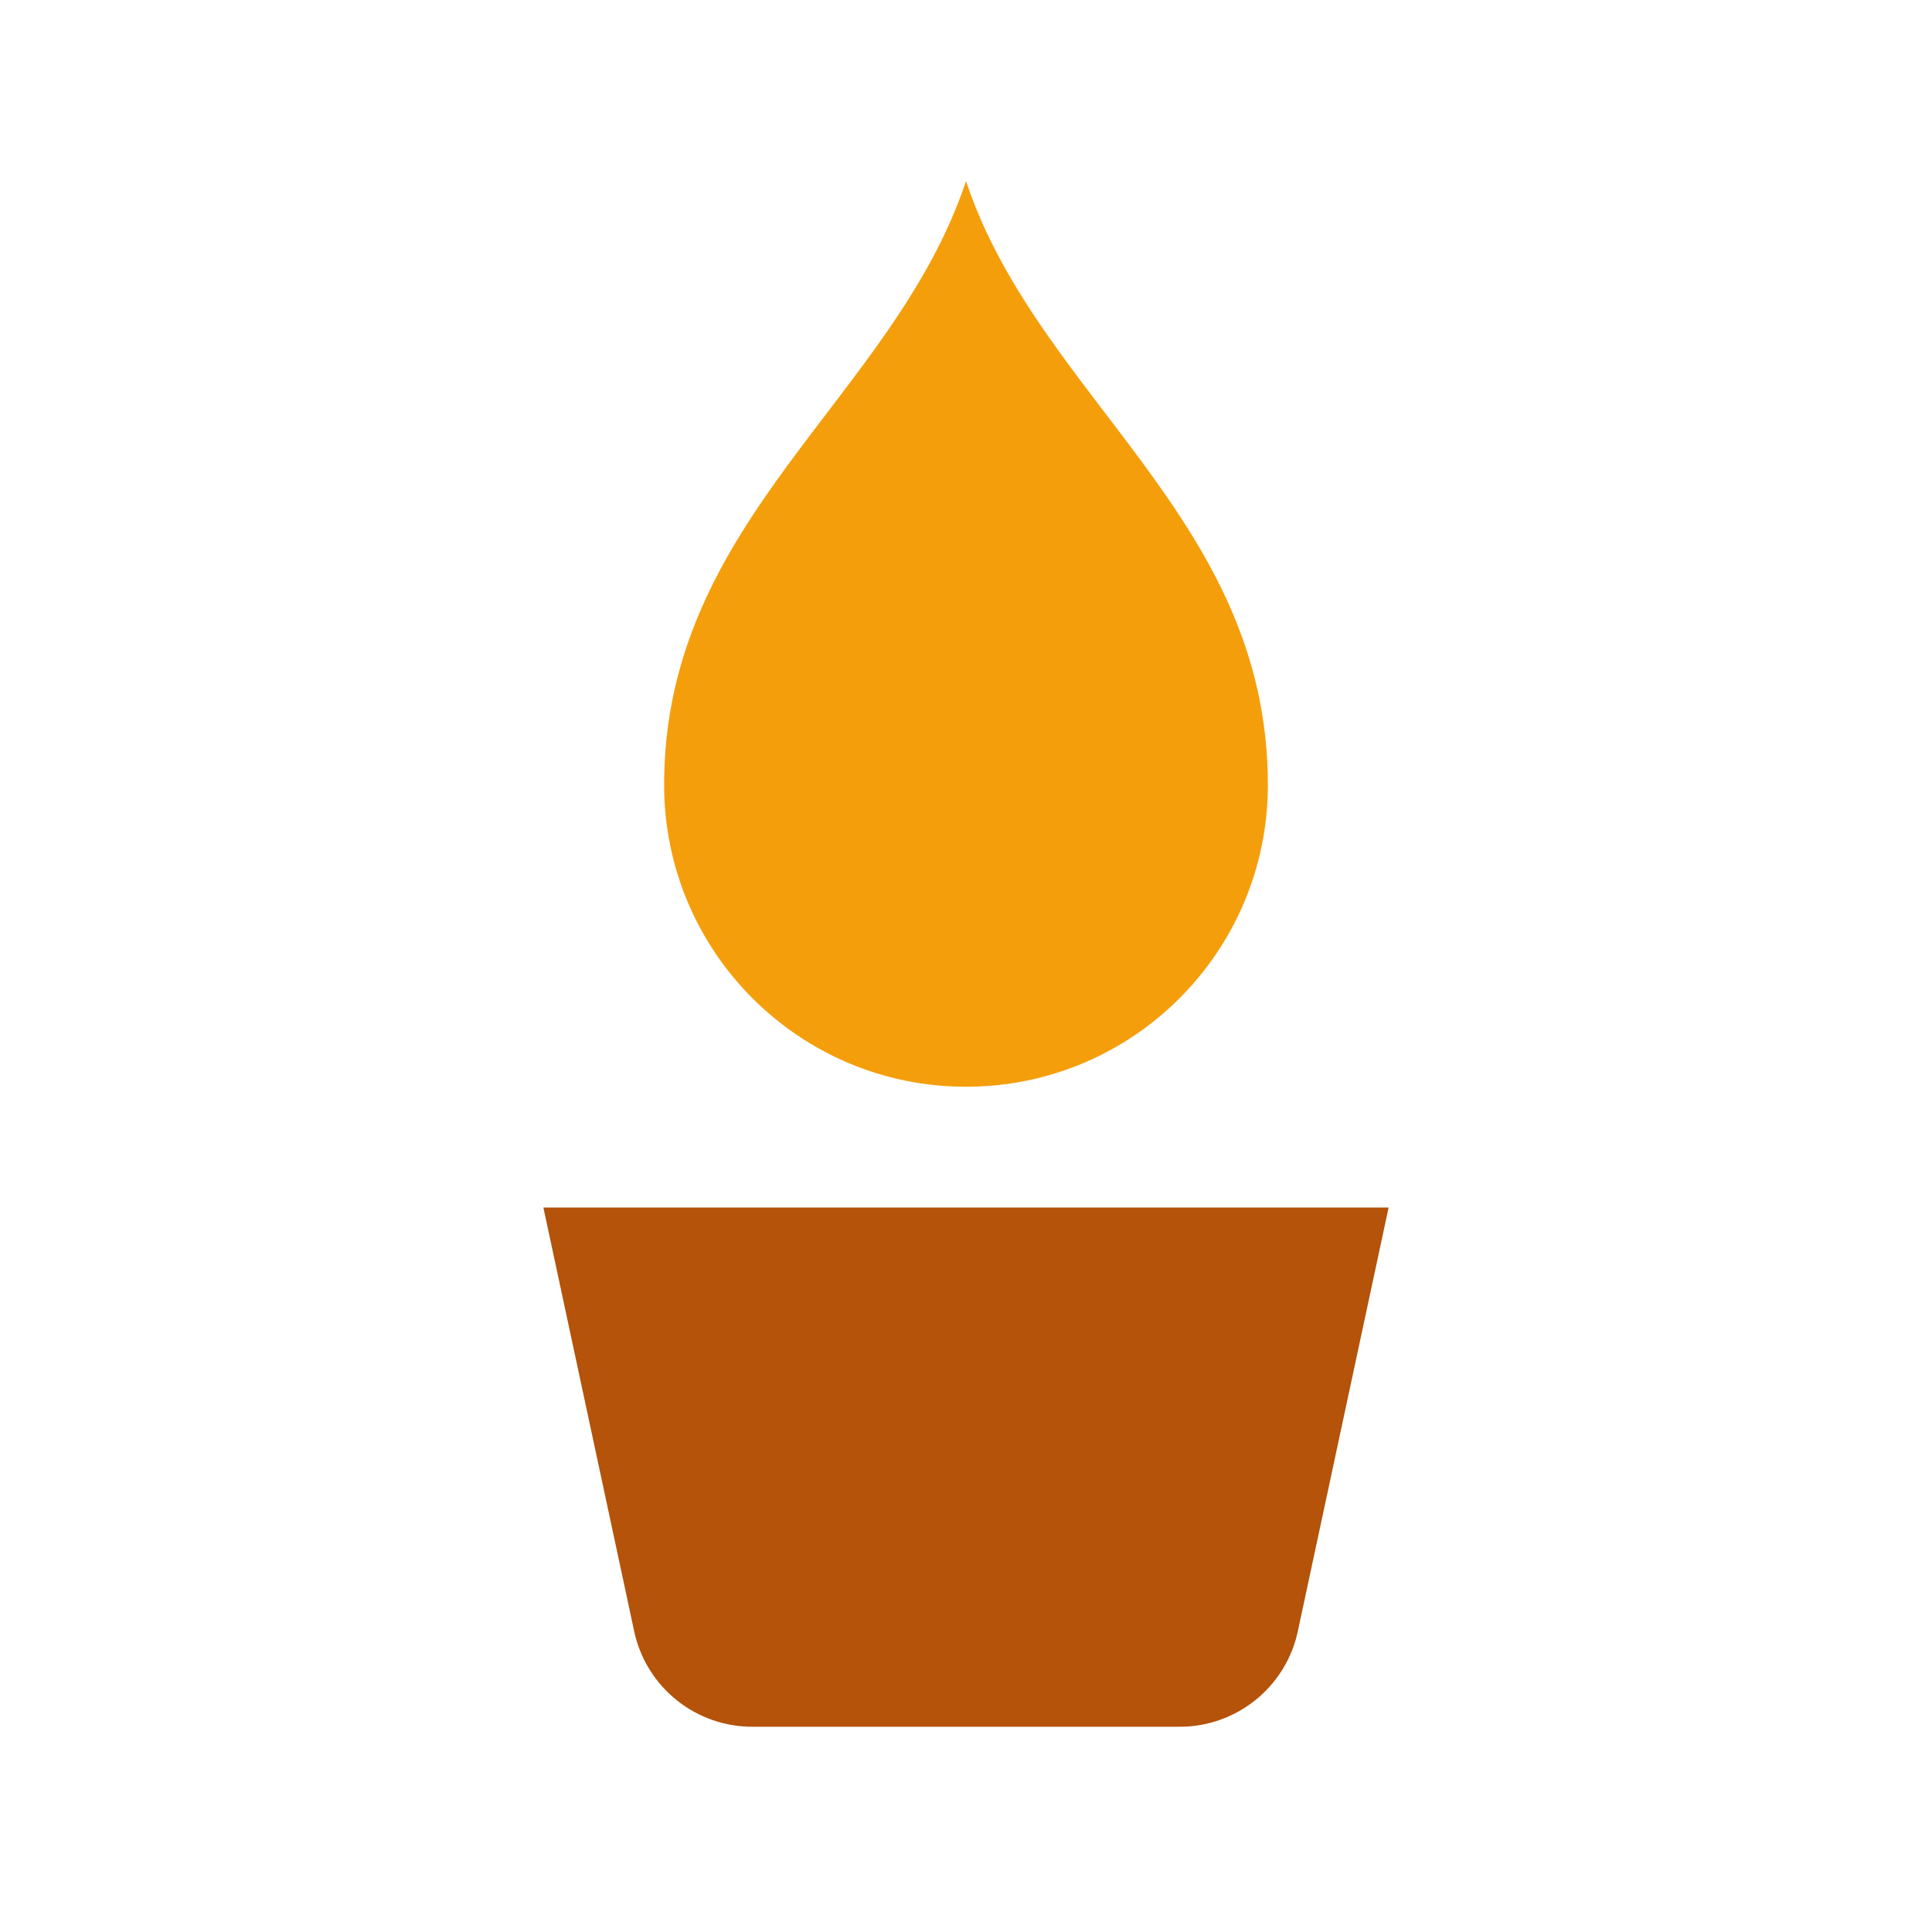
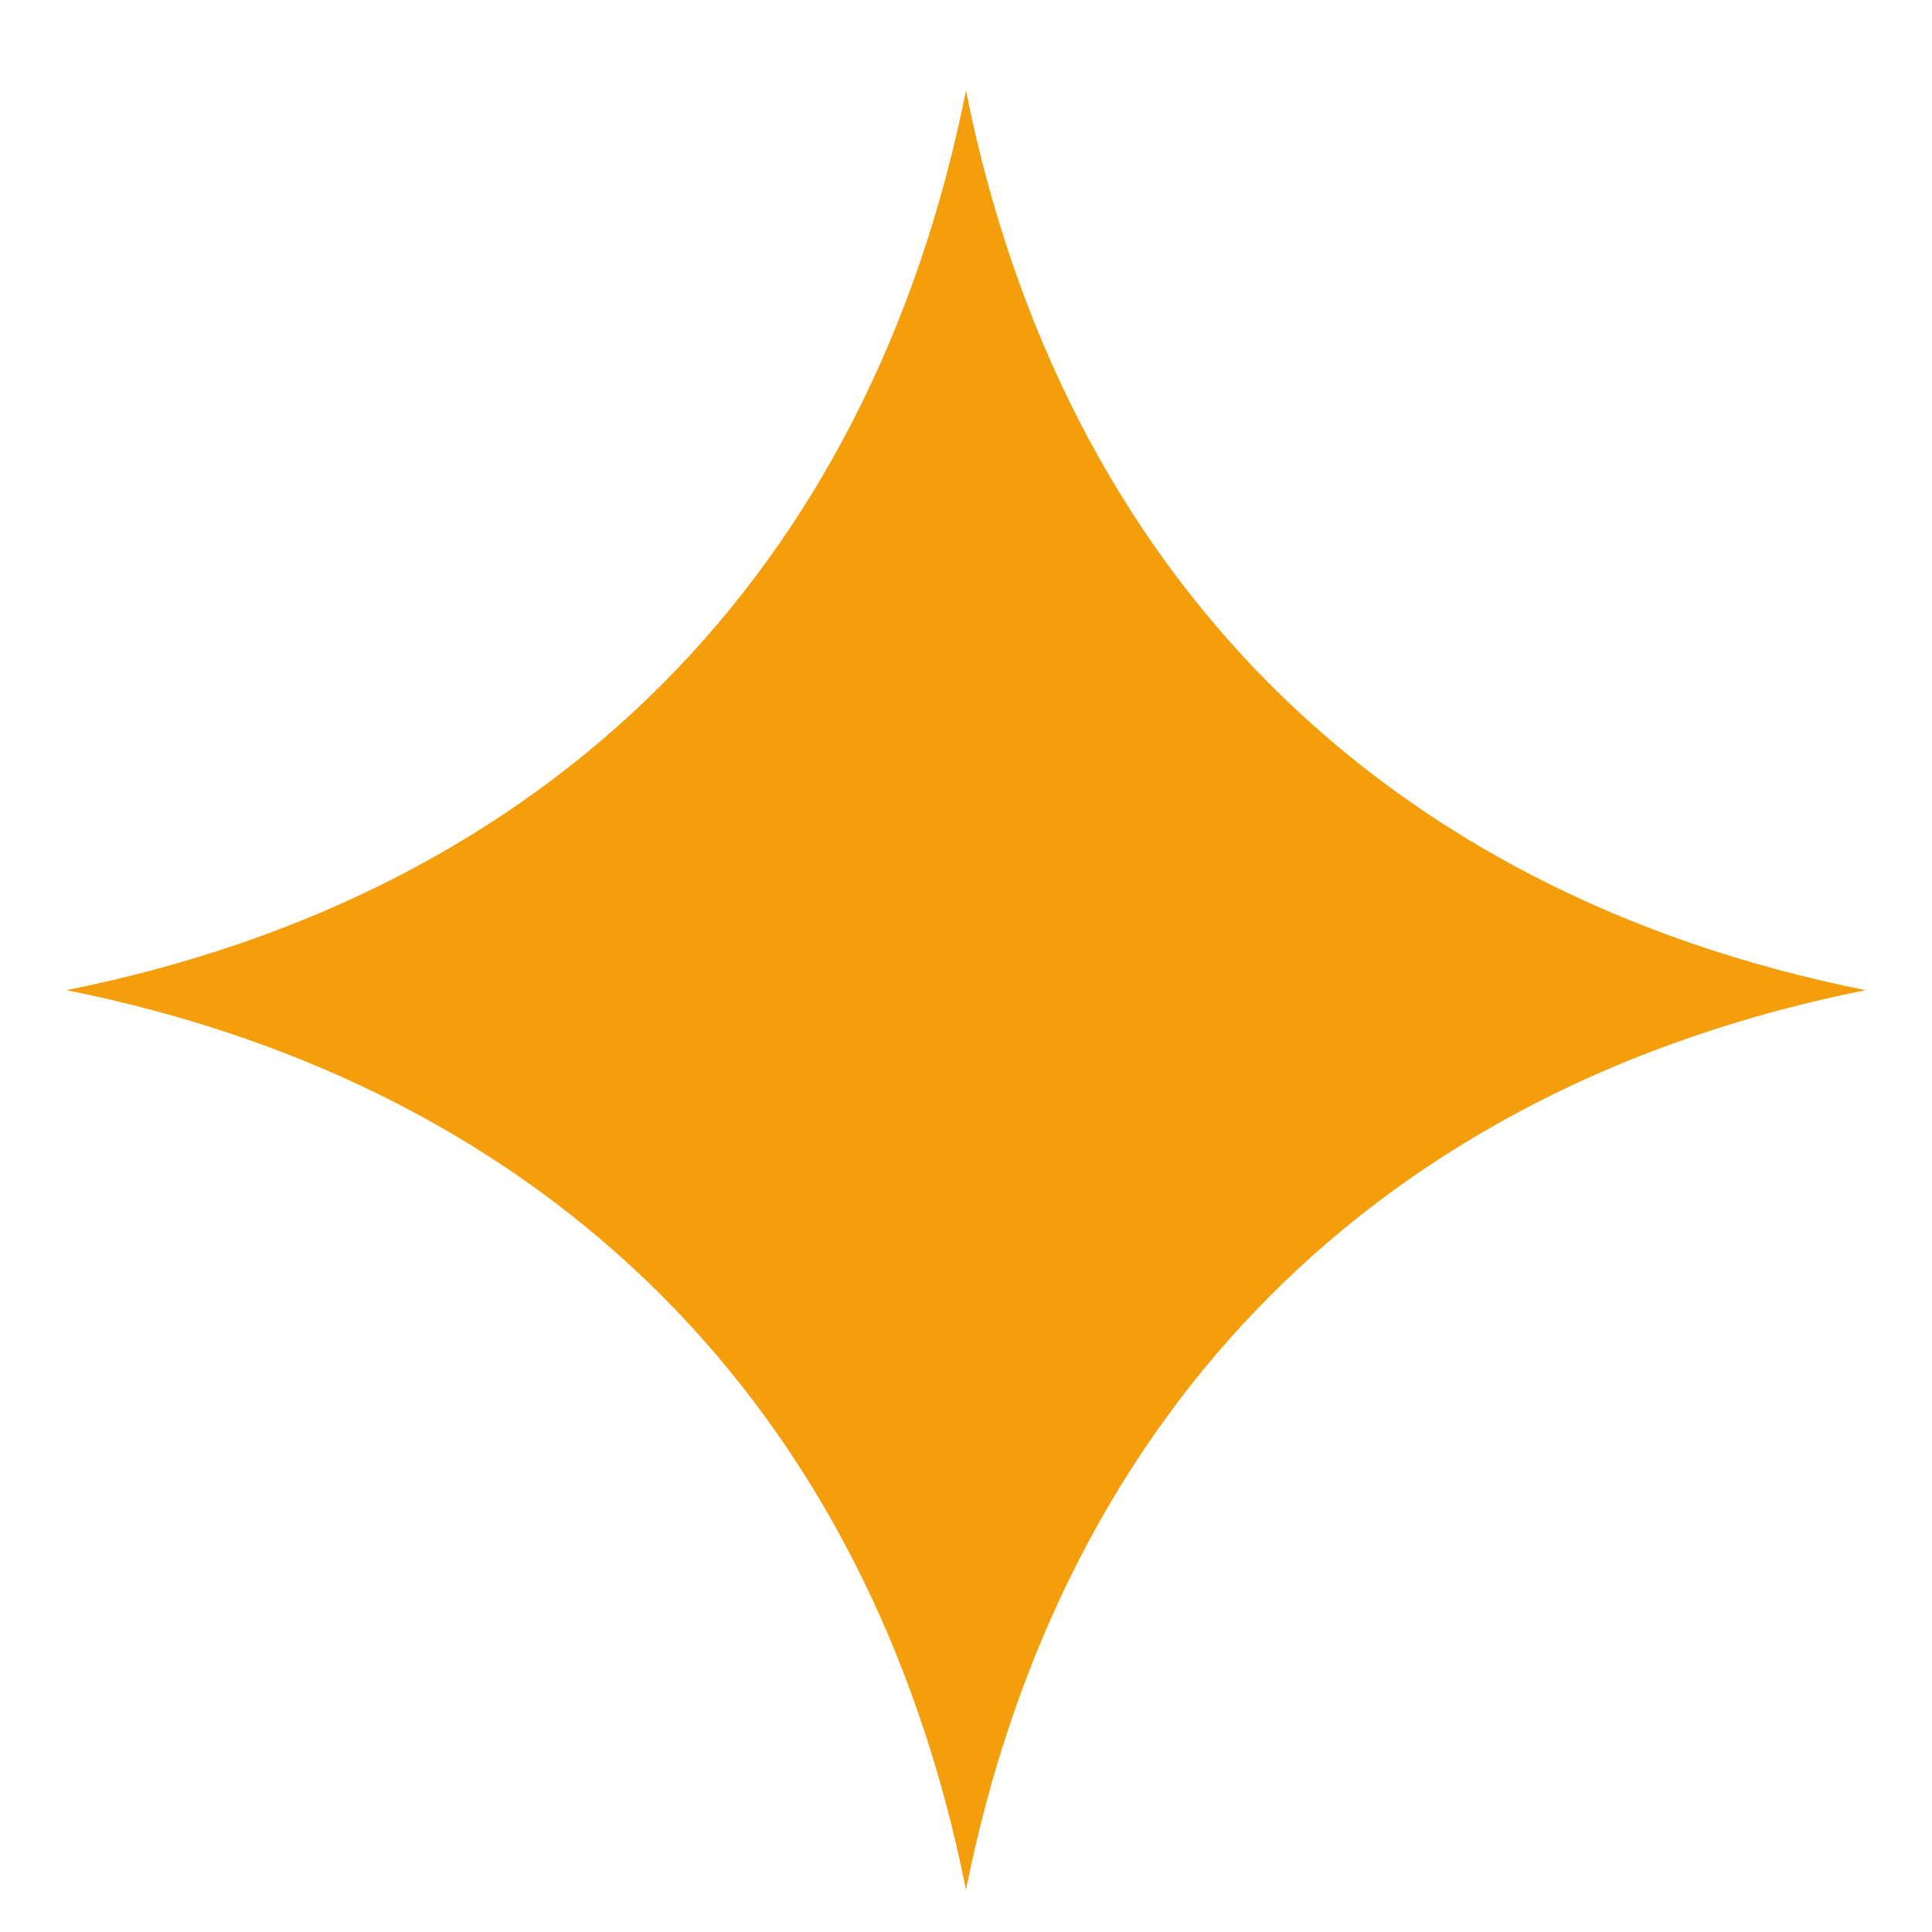
<svg xmlns="http://www.w3.org/2000/svg" viewBox="0 0 32 32" fill="none">
-   <path d="M16 3c-1.2 3.6-5 5.6-5 10a5 5 0 0 0 10 0c0-4.4-3.8-6.4-5-10Z" fill="#F59E0B" />
-   <path d="M9 20h14l-1.5 7a2 2 0 0 1-2 1.6h-7A2 2 0 0 1 10.5 27L9 20Z" fill="#B45309" />
+   <path d="M16 1.5c1.6 8 6.9 13.3 14.9 14.9-8 1.6-13.3 6.9-14.9 14.9C14.4 23.3 9.1 18 1.1 16.4 9.1 14.8 14.4 9.5 16 1.5Z" fill="#F59E0B" />
</svg>
